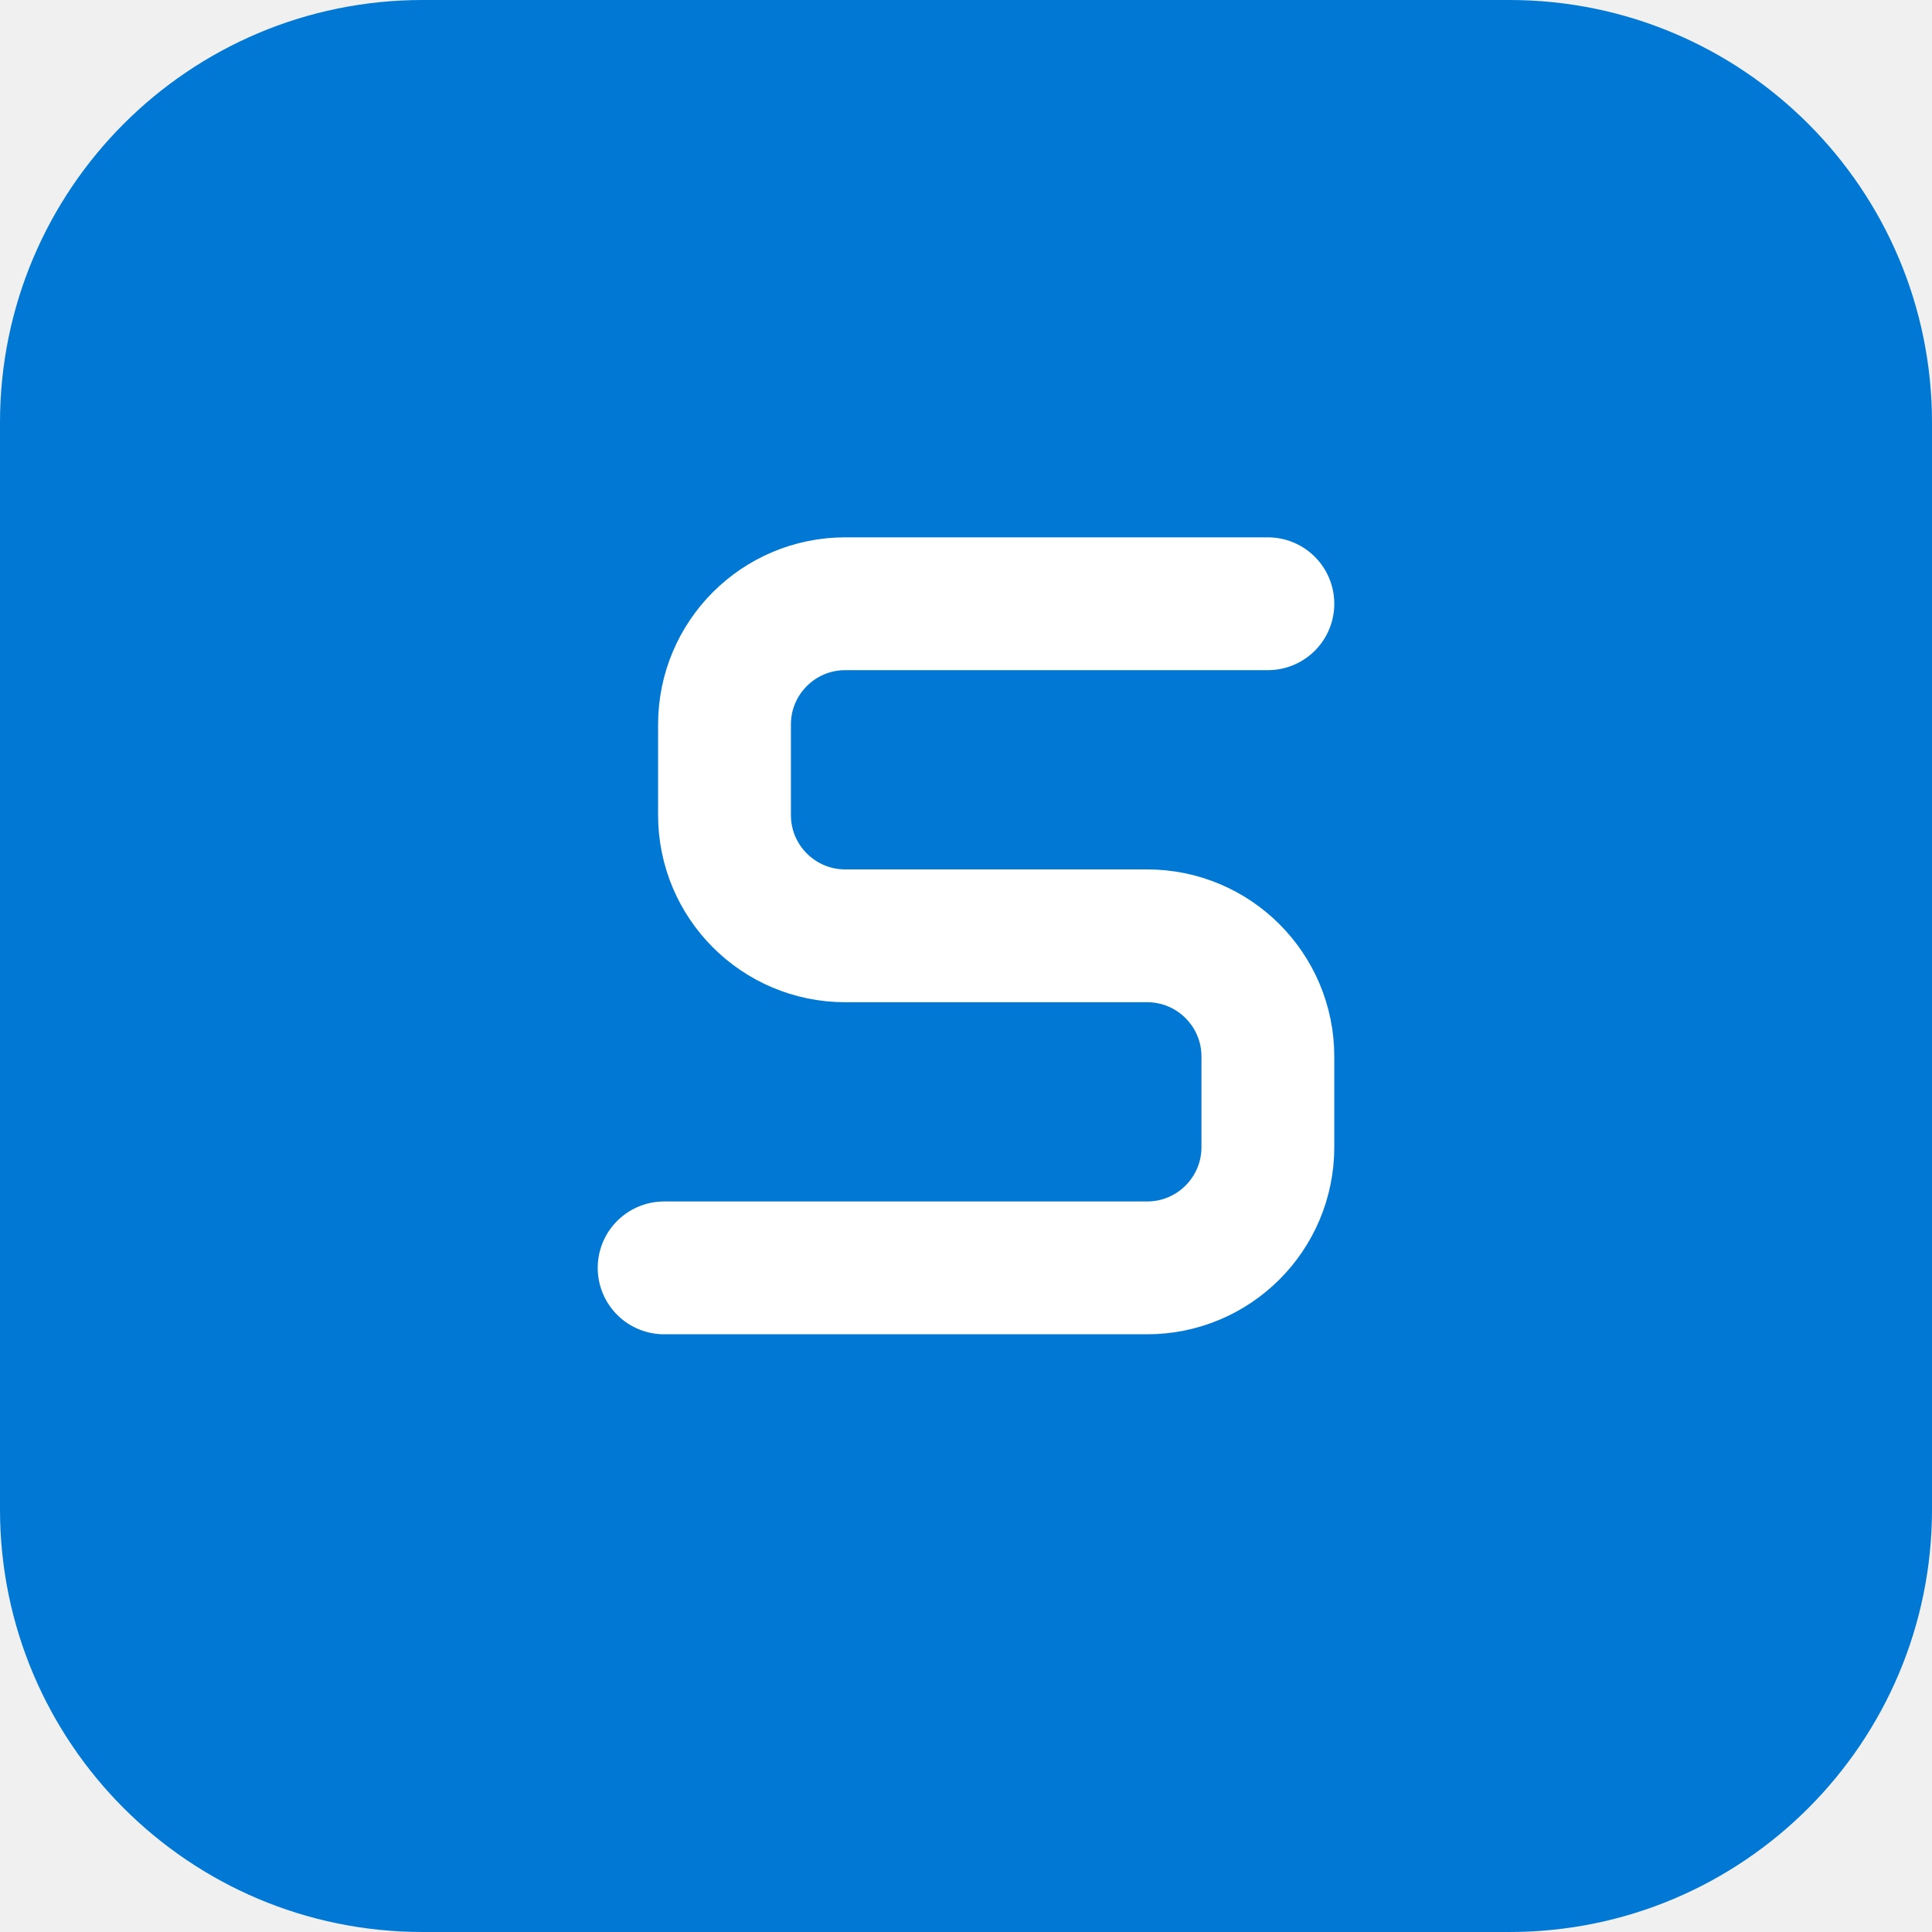
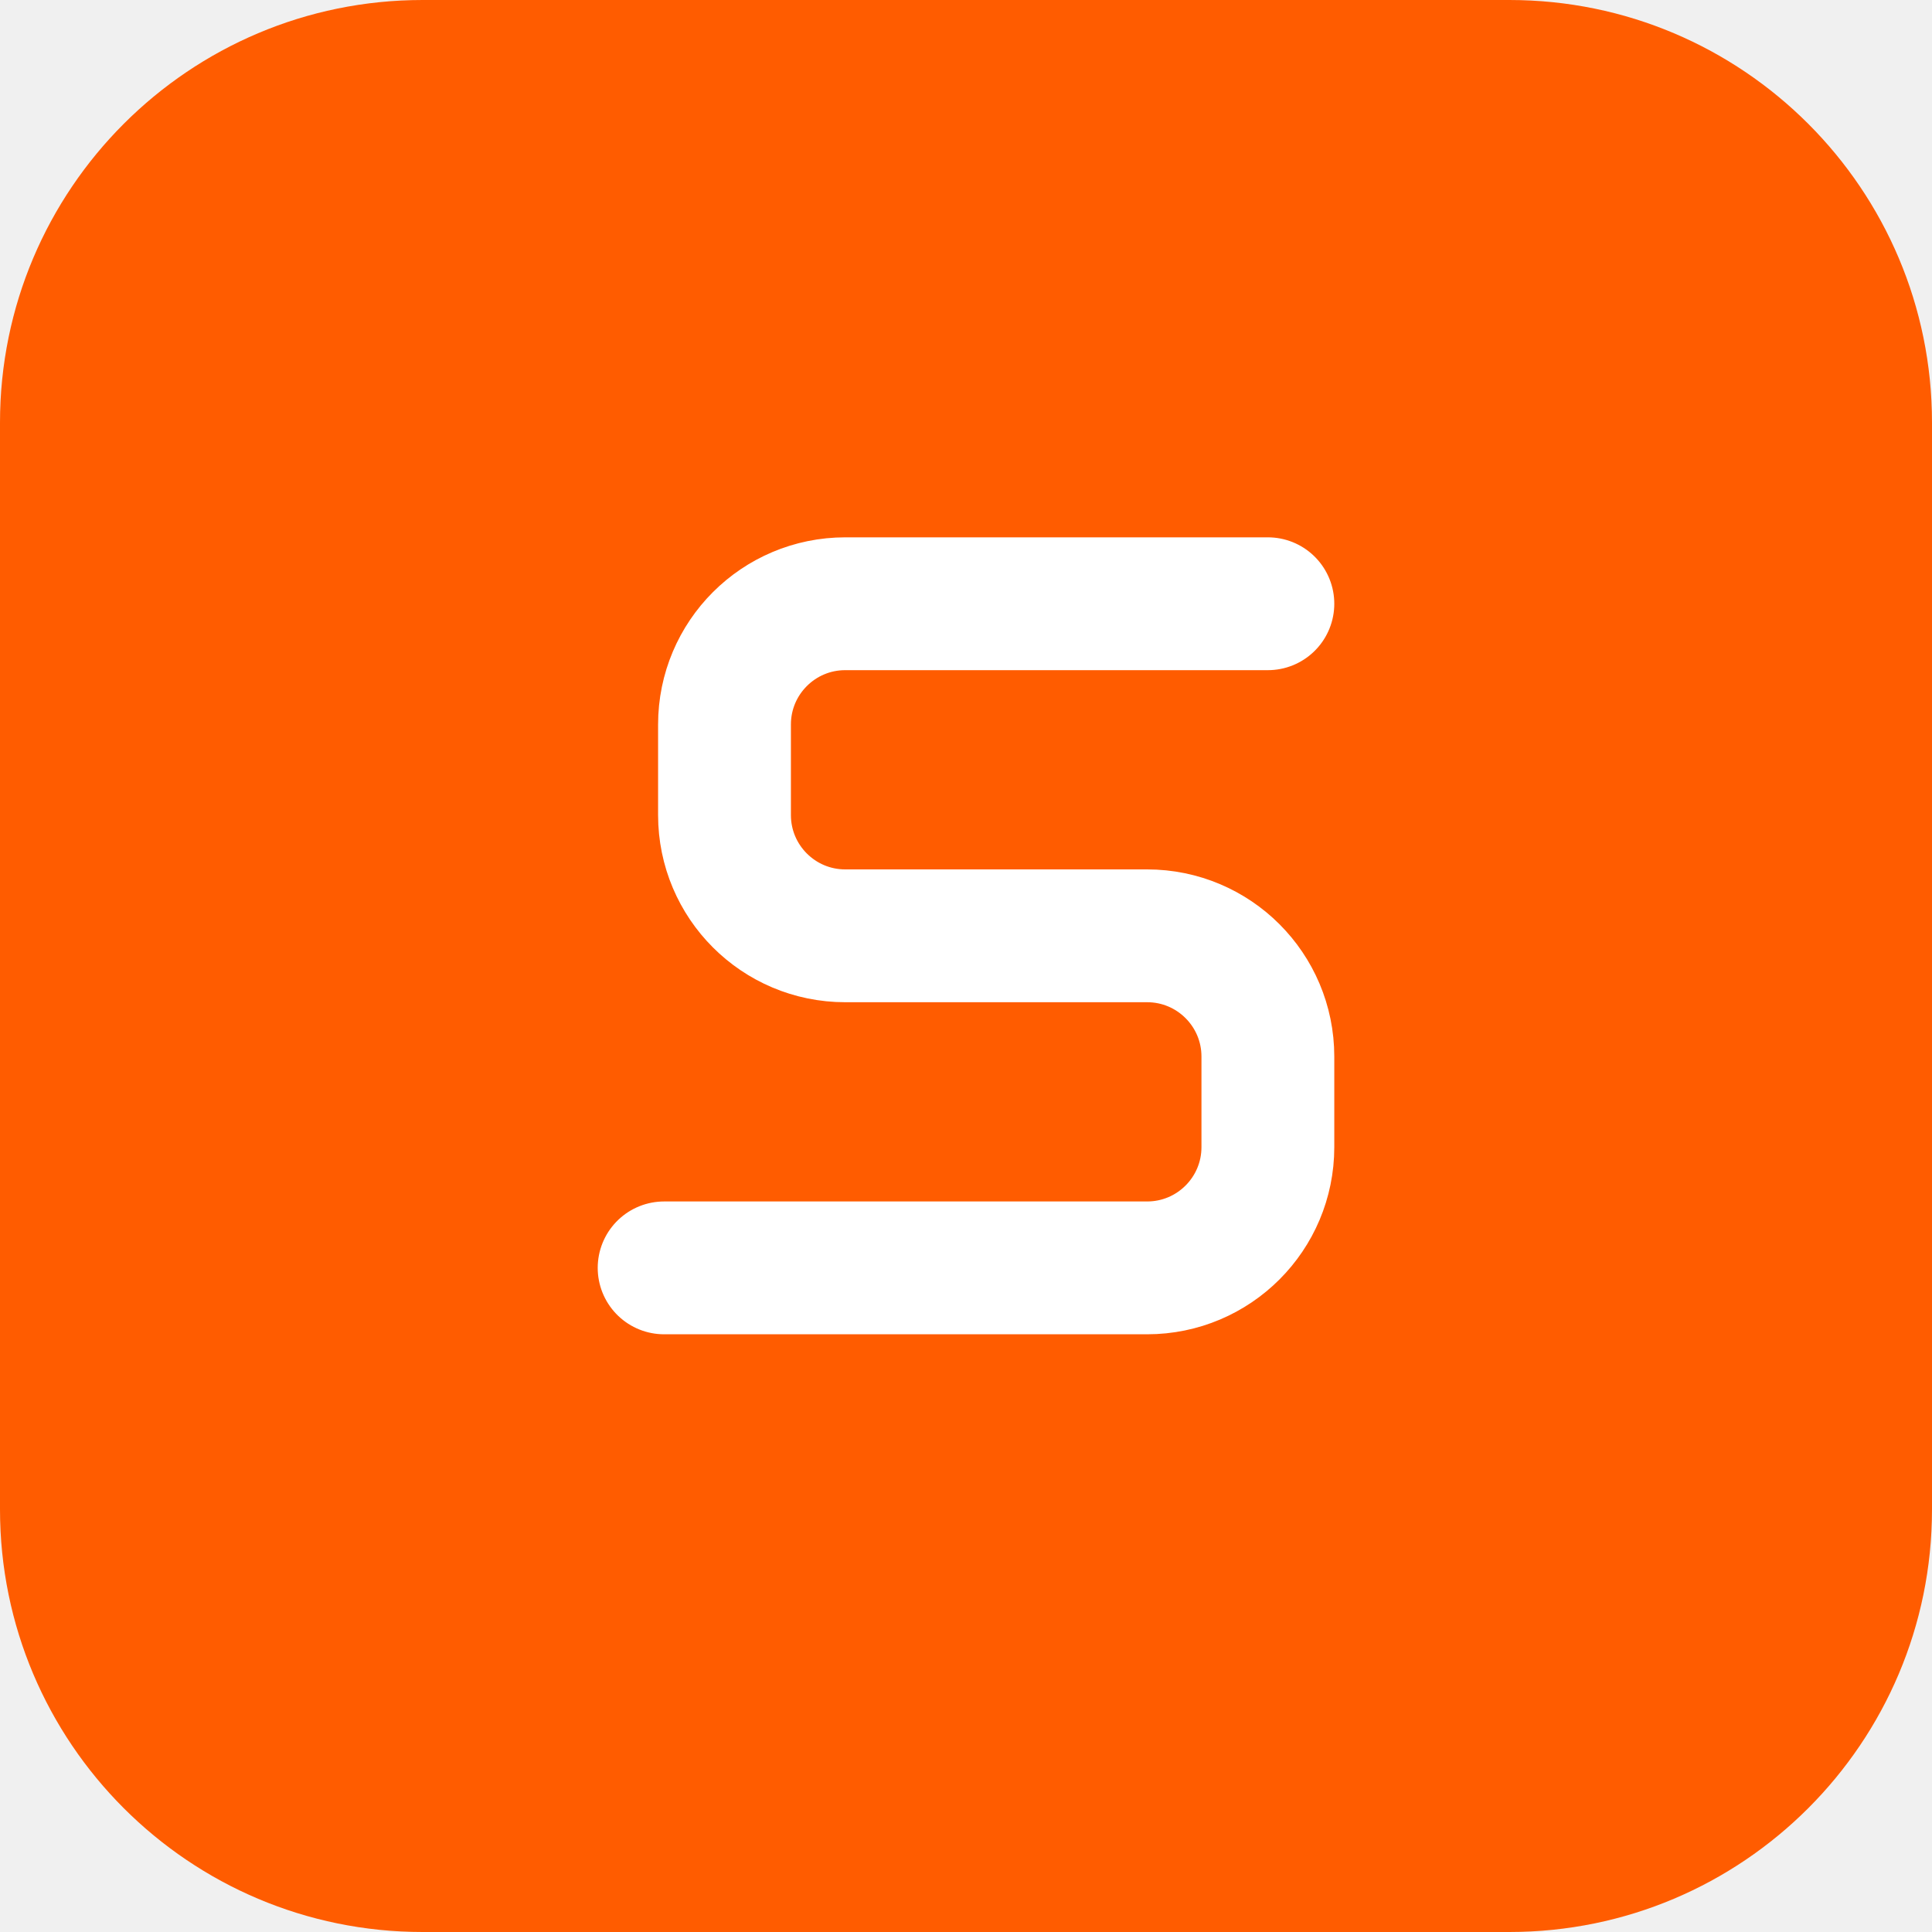
<svg xmlns="http://www.w3.org/2000/svg" viewBox="0 0 32 32">
-   <rect width="32" height="32" rx="7" fill="#0078D4" />
-   <path d="M21 10H14a2 2 0 0 0-2 2v1.5a2 2 0 0 0 2 2h5a2 2 0 0 1    2 2V19a2 2 0 0 1-2 2H11" stroke="white" stroke-width="2.2" stroke-linecap="round" stroke-linejoin="round" fill="none" />
+   <rect width="32" height="32" rx="7" fill="#FF5C00" />
+   <path d="M21 10H14a2 2 0 0 0-2 2v1.5a2 2 0 0 0 2 2h5a2 2 0 0 1 2 2V19a2 2 0 0 1-2 2H11" stroke="white" stroke-width="2.2" stroke-linecap="round" stroke-linejoin="round" fill="none" />
</svg>
